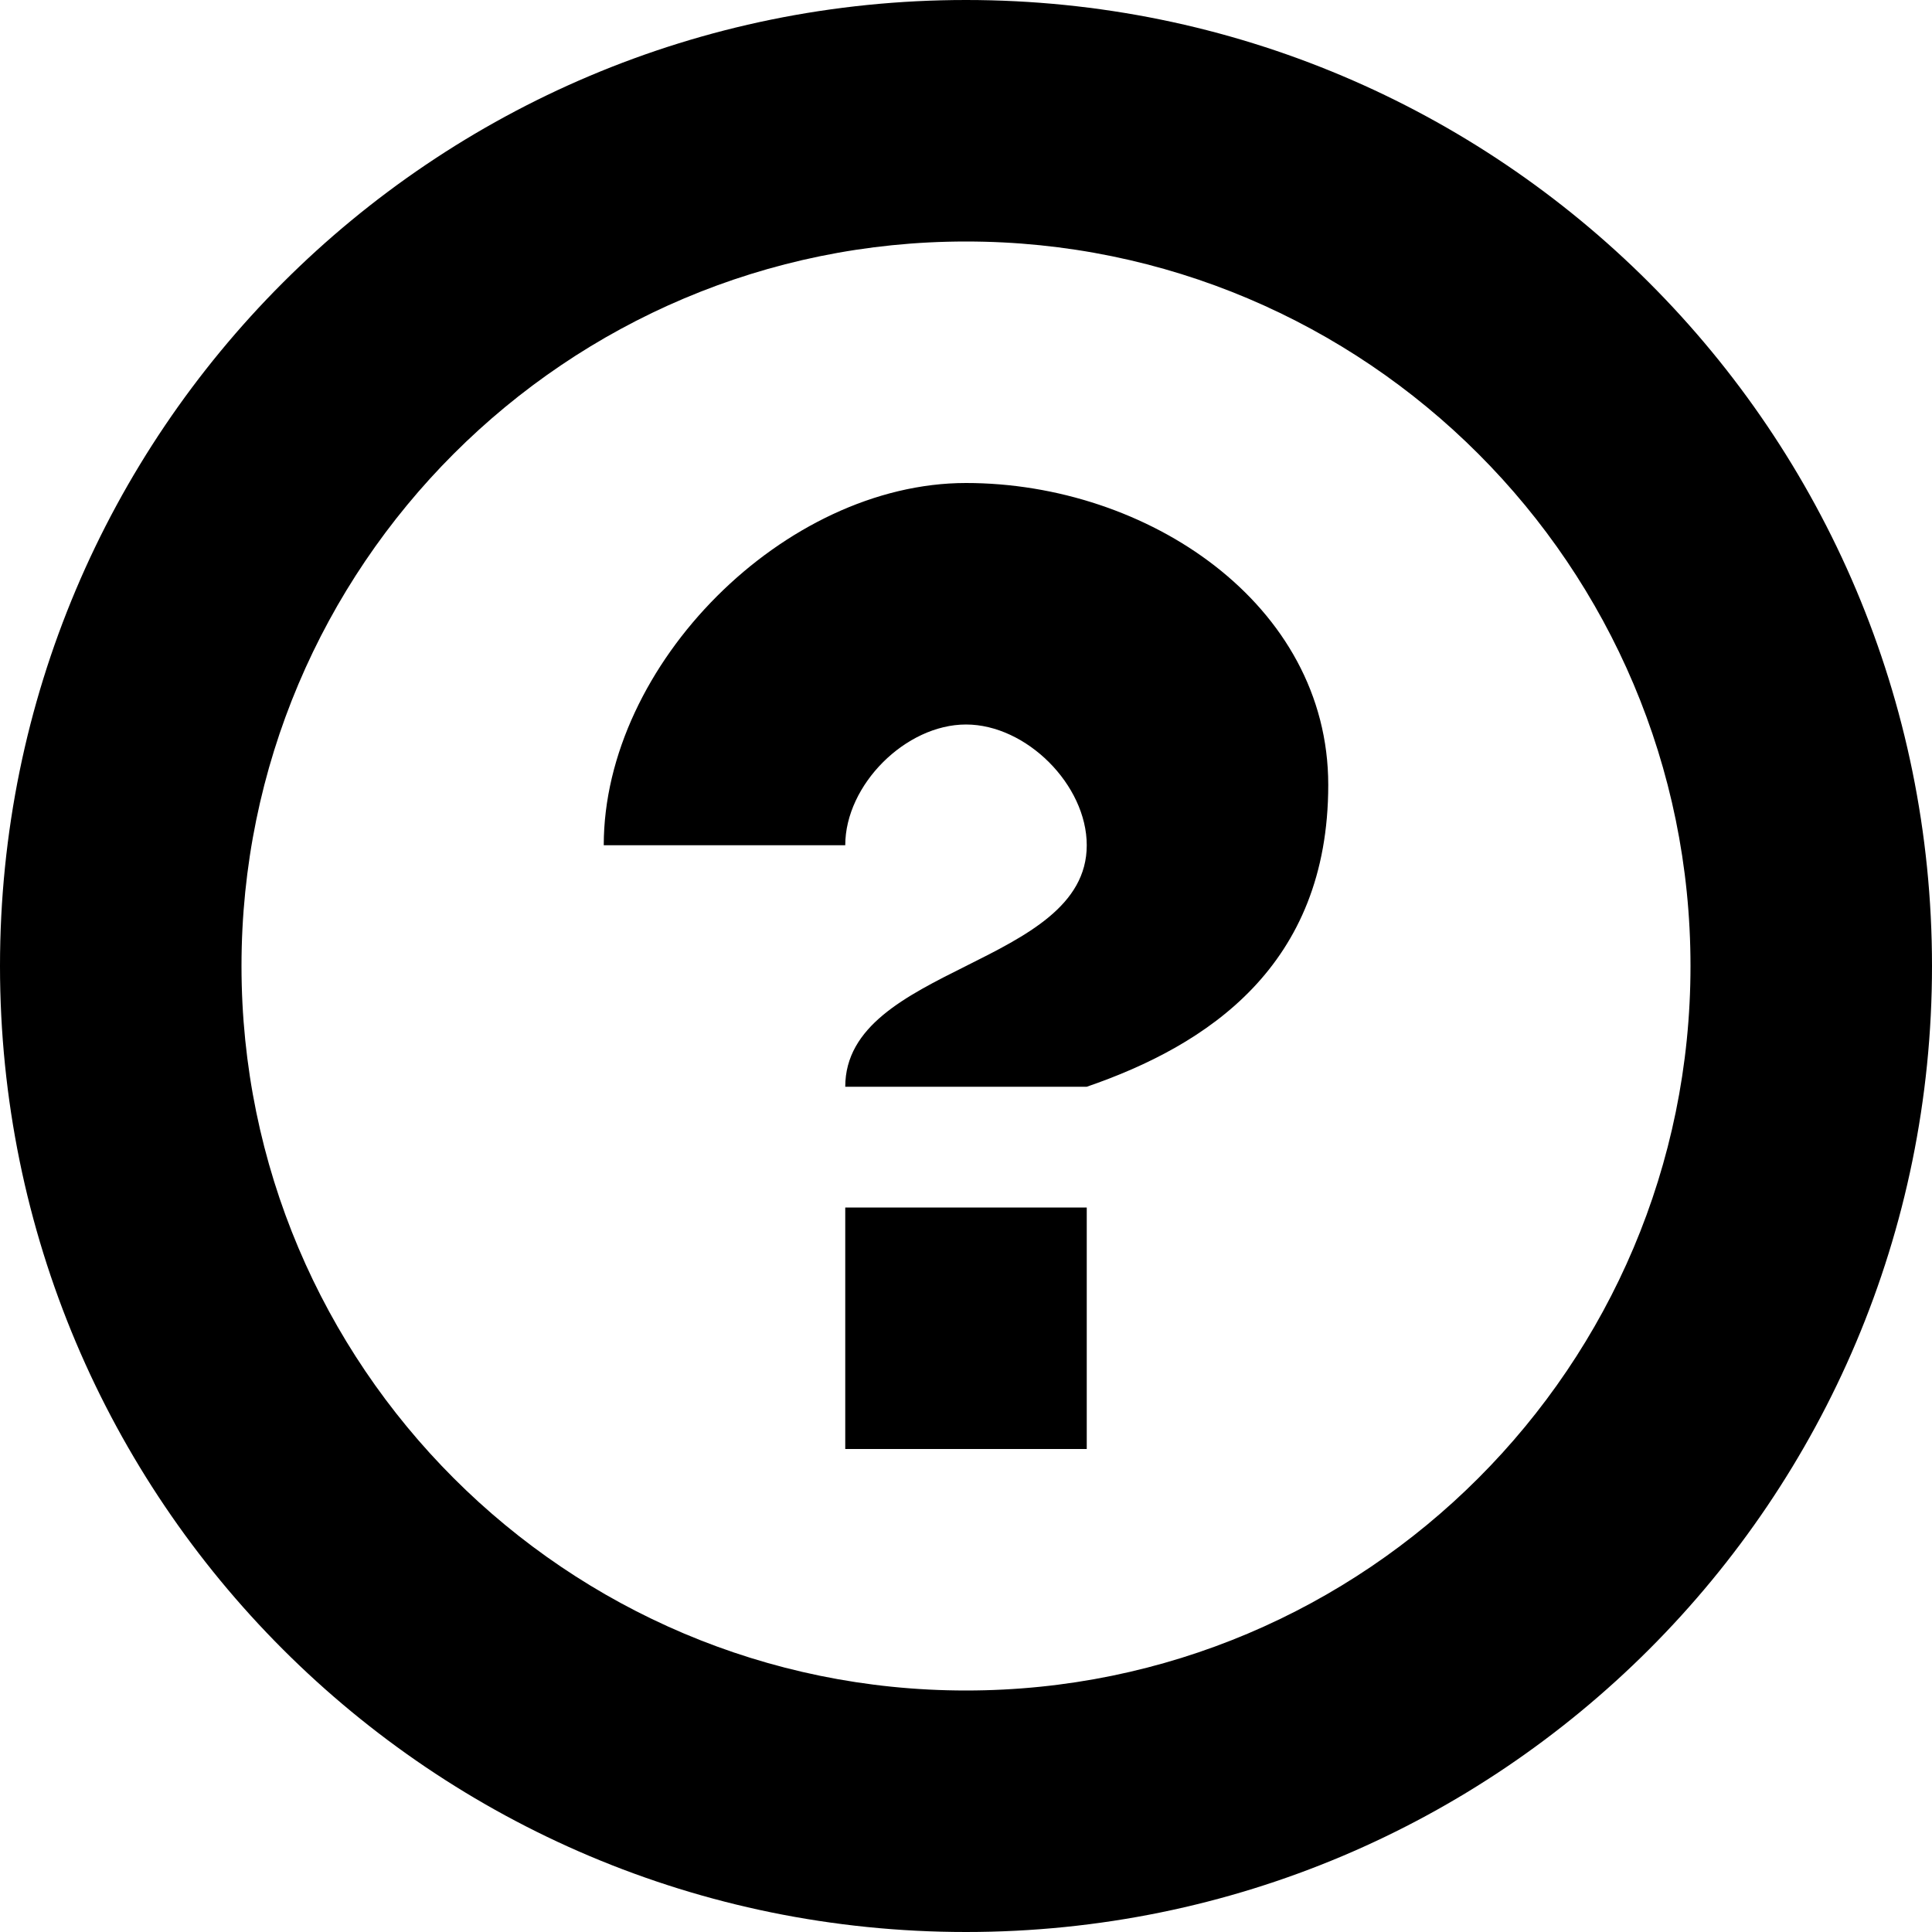
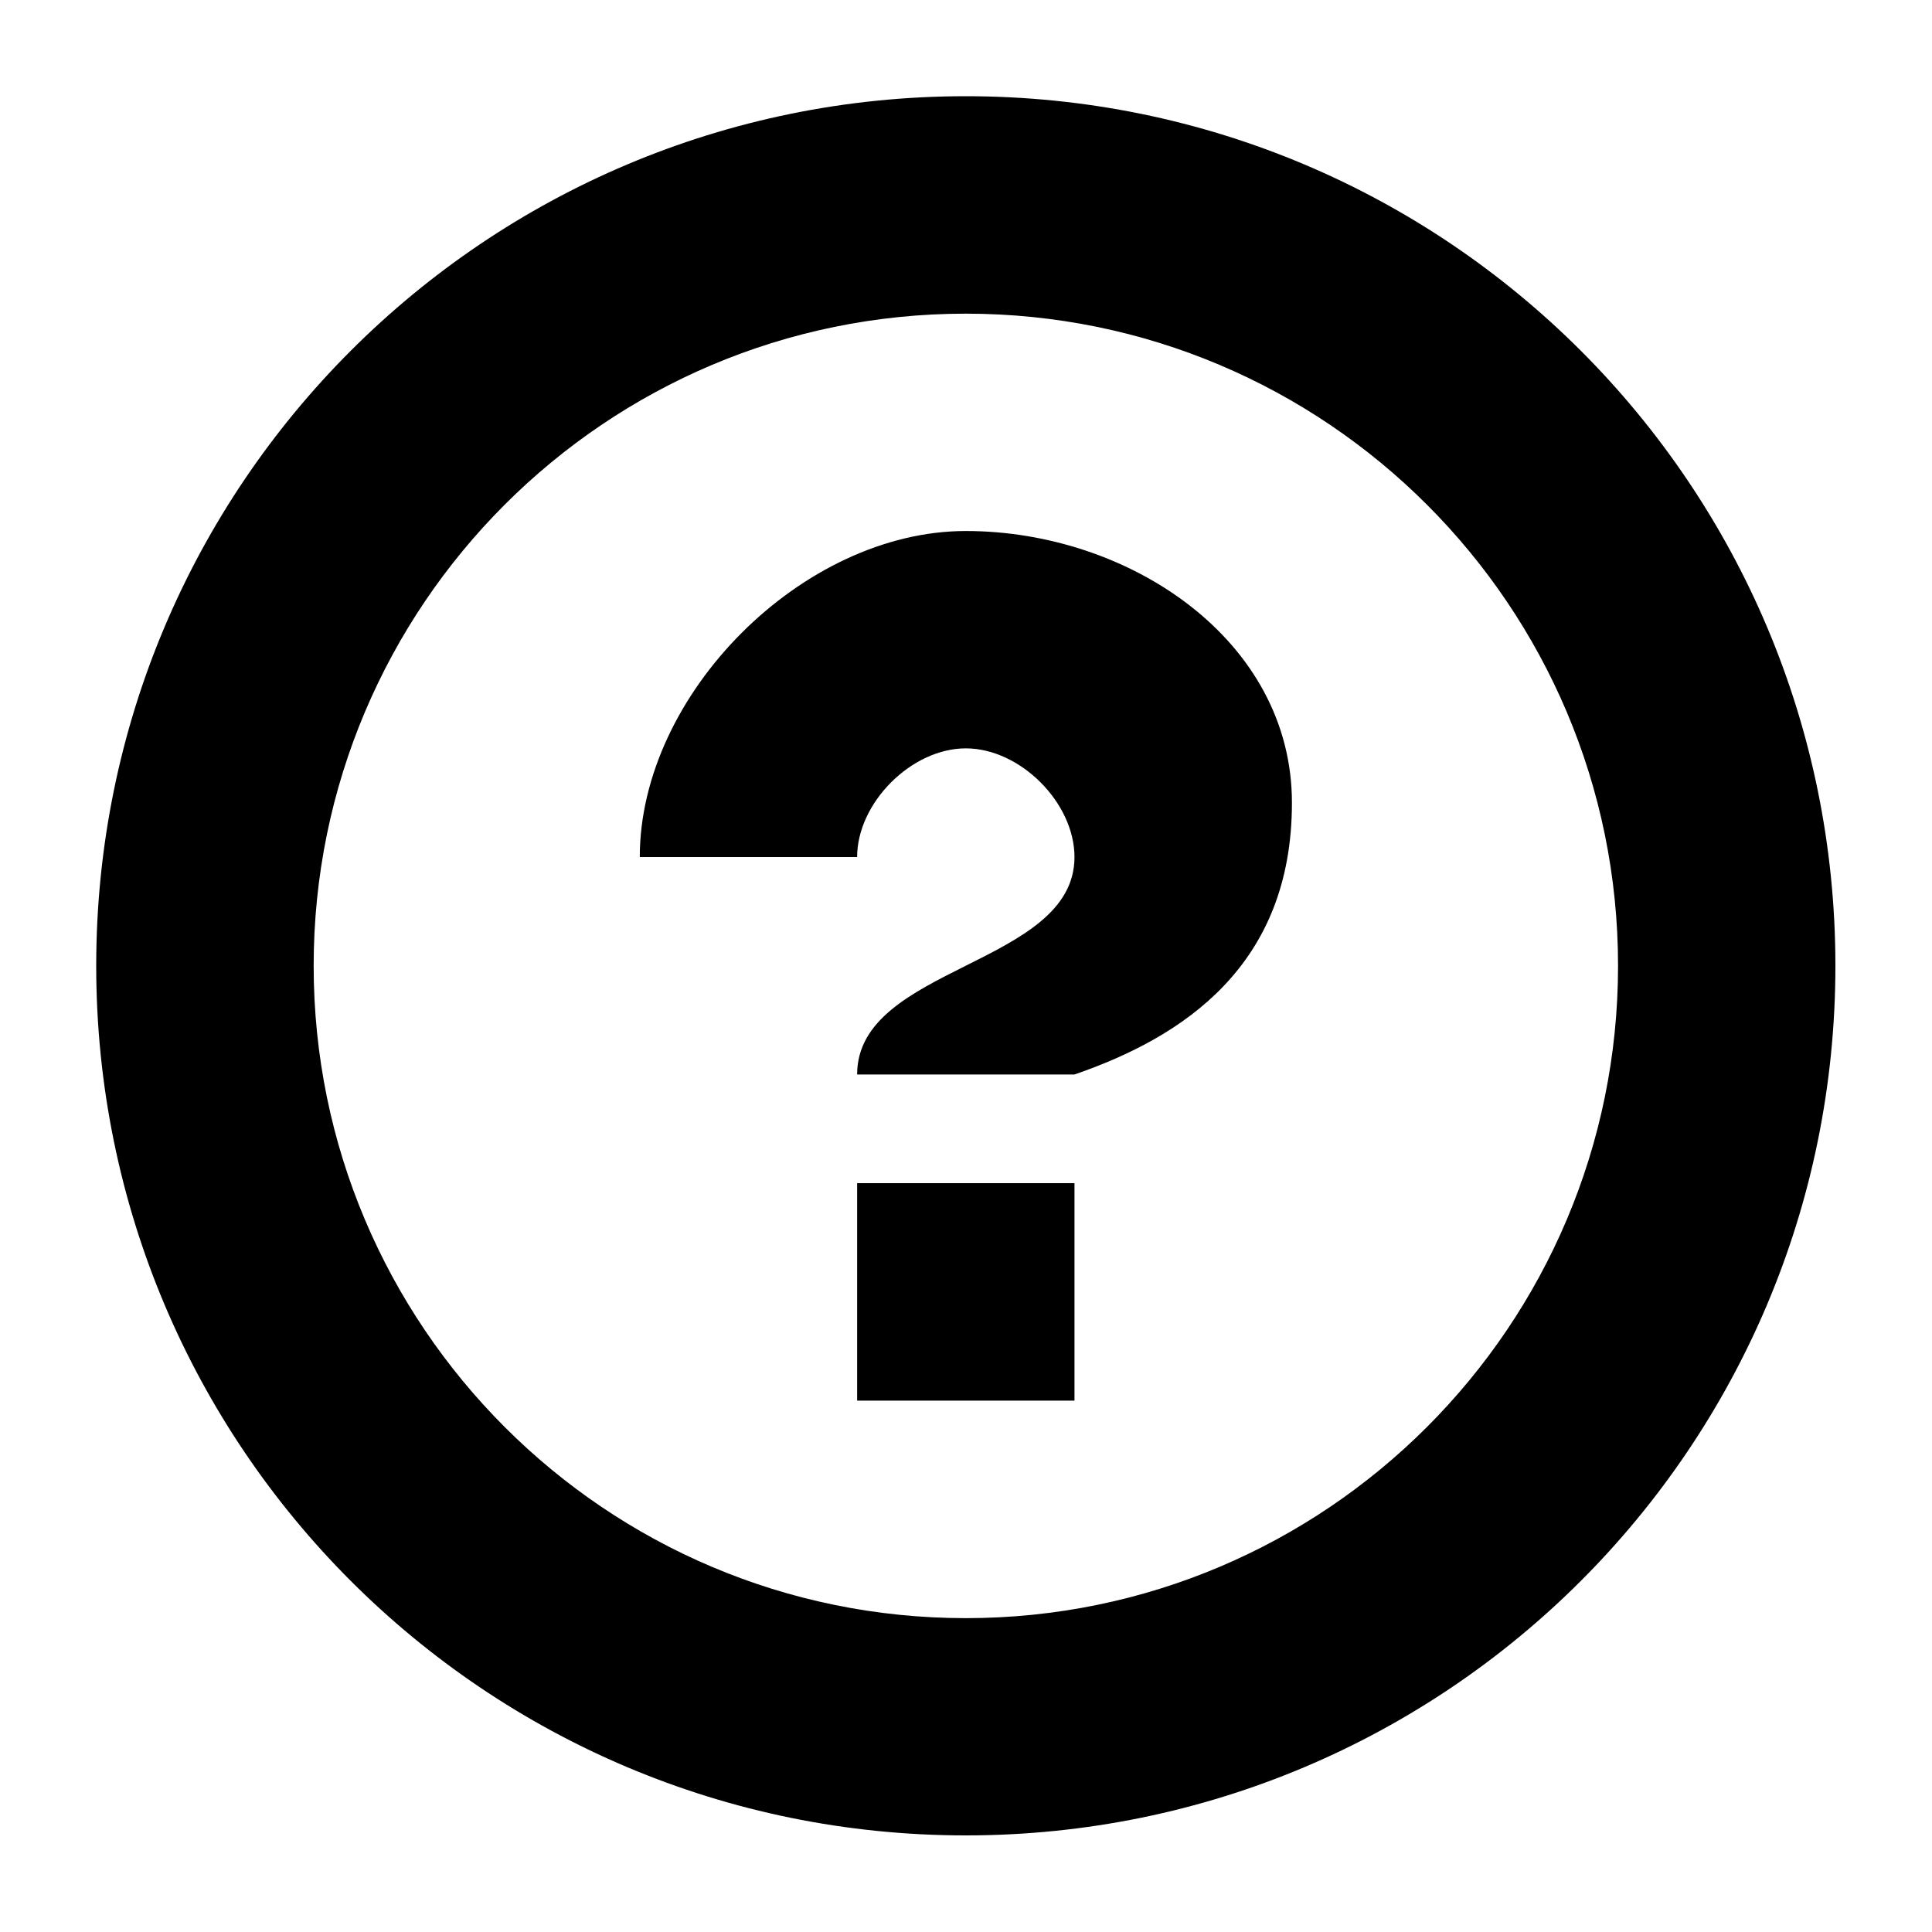
- <svg xmlns="http://www.w3.org/2000/svg" version="1.1" width="32" height="32" viewBox="0 0 32 32">
-   <path d="M14 24h4v-4h-4v4zM16 8c-3 0-6 3-6 6h4c0-1 1-2 2-2s2 1 2 2c0 2-4 2-4 4h4c2-0.688 4-2 4-5s-3-5-6-5zM16 0c-8.844 0-16 7.156-16 16s7.156 16 16 16 16-7.156 16-16-7.156-16-16-16zM16 28c-6.625 0-12-5.375-12-12s5.375-12 12-12 12 5.375 12 12-5.375 12-12 12z" />
+ <svg xmlns="http://www.w3.org/2000/svg" version="1.1" x="0px" y="0px" width="20px" height="20px" viewBox="0 0 20 20" xml:space="preserve" class="style0">
+   <style>.style0{enable-background:	new 0 0 20 20;}</style>
+   <path d="M8.873 14.499h2.25v-2.251h-2.25V14.499z M9.998 5.497c-1.688 0-3.375 1.688-3.375 3.375h2.25 c0-0.562 0.563-1.125 1.125-1.125c0.563 0 1.125 0.563 1.125 1.125c0 1.125-2.25 1.125-2.25 2.251h2.25 c1.125-0.387 2.251-1.126 2.251-2.813C13.374 6.623 11.686 5.497 9.998 5.497z M9.998 0.996c-4.976 0-9.002 4.026-9.002 9.002 C0.996 14.975 5.022 19 9.998 19C14.974 19 19 14.975 19 9.998C19 5.022 14.974 0.996 9.998 0.996z M9.998 16.751 c-3.728 0-6.751-3.025-6.751-6.753S6.27 3.247 9.998 3.247c3.728 0 6.752 3.024 6.752 6.751S13.726 16.751 9.998 16.751z" />
</svg>
